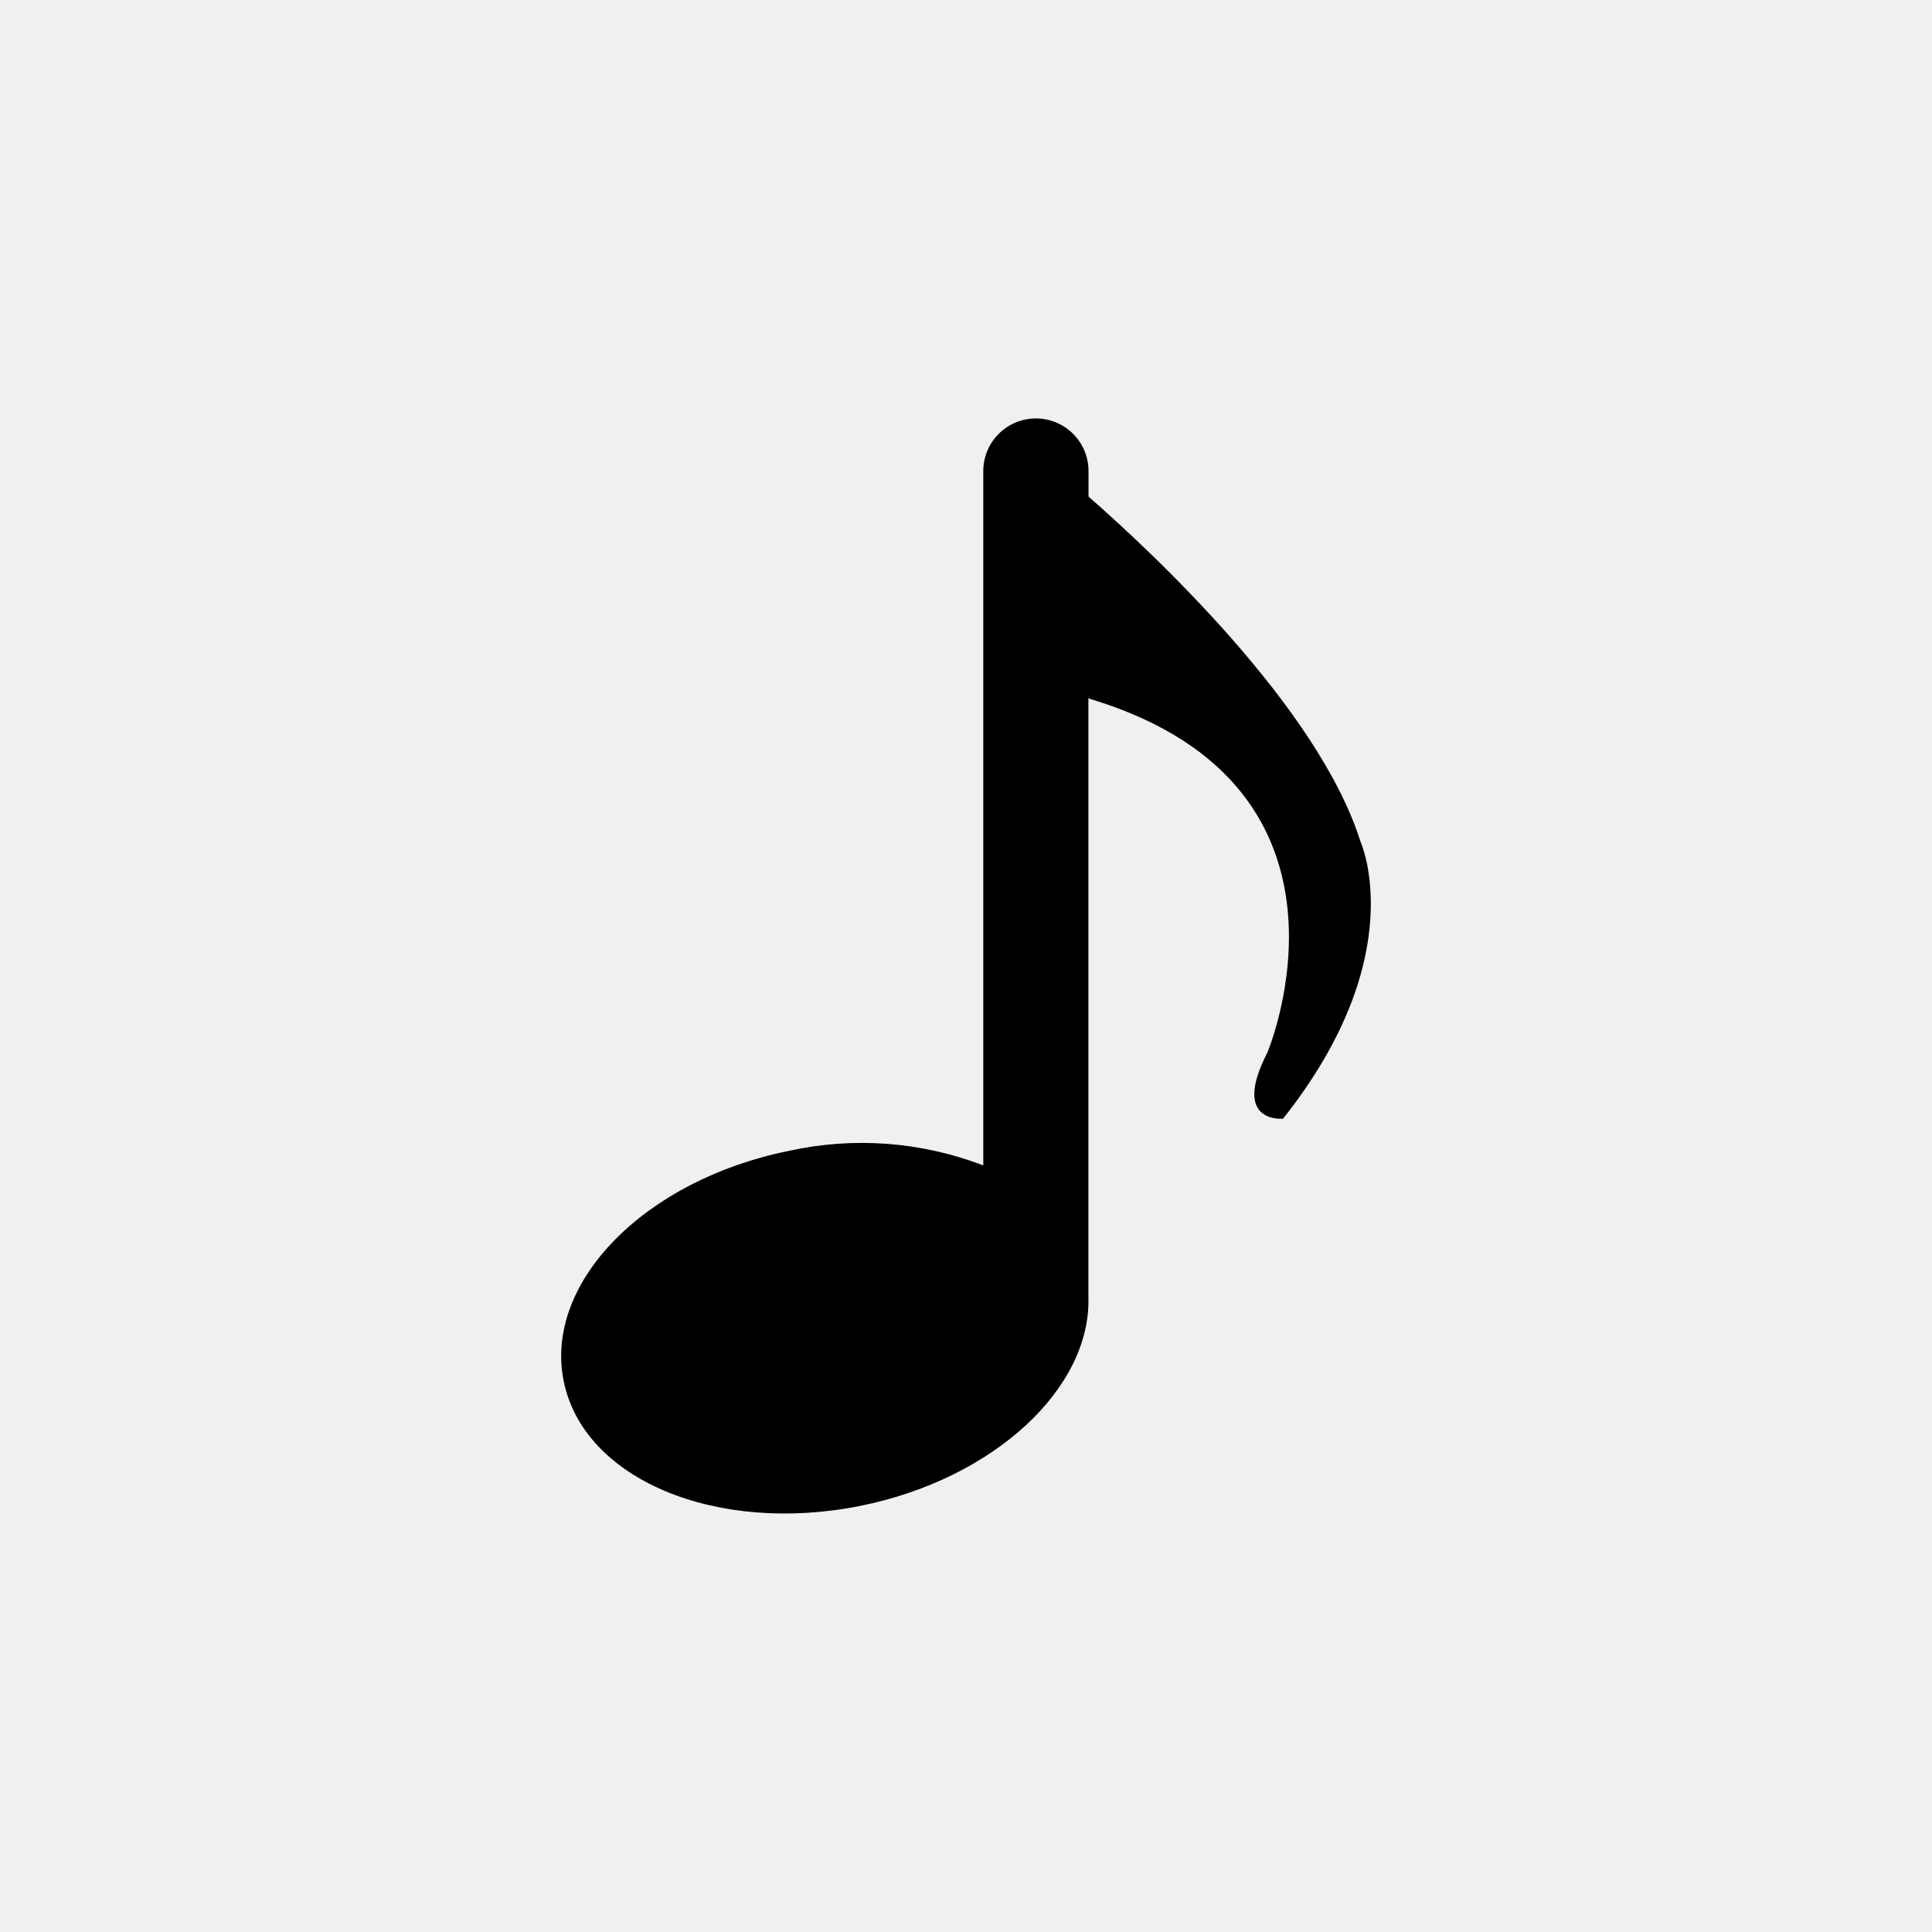
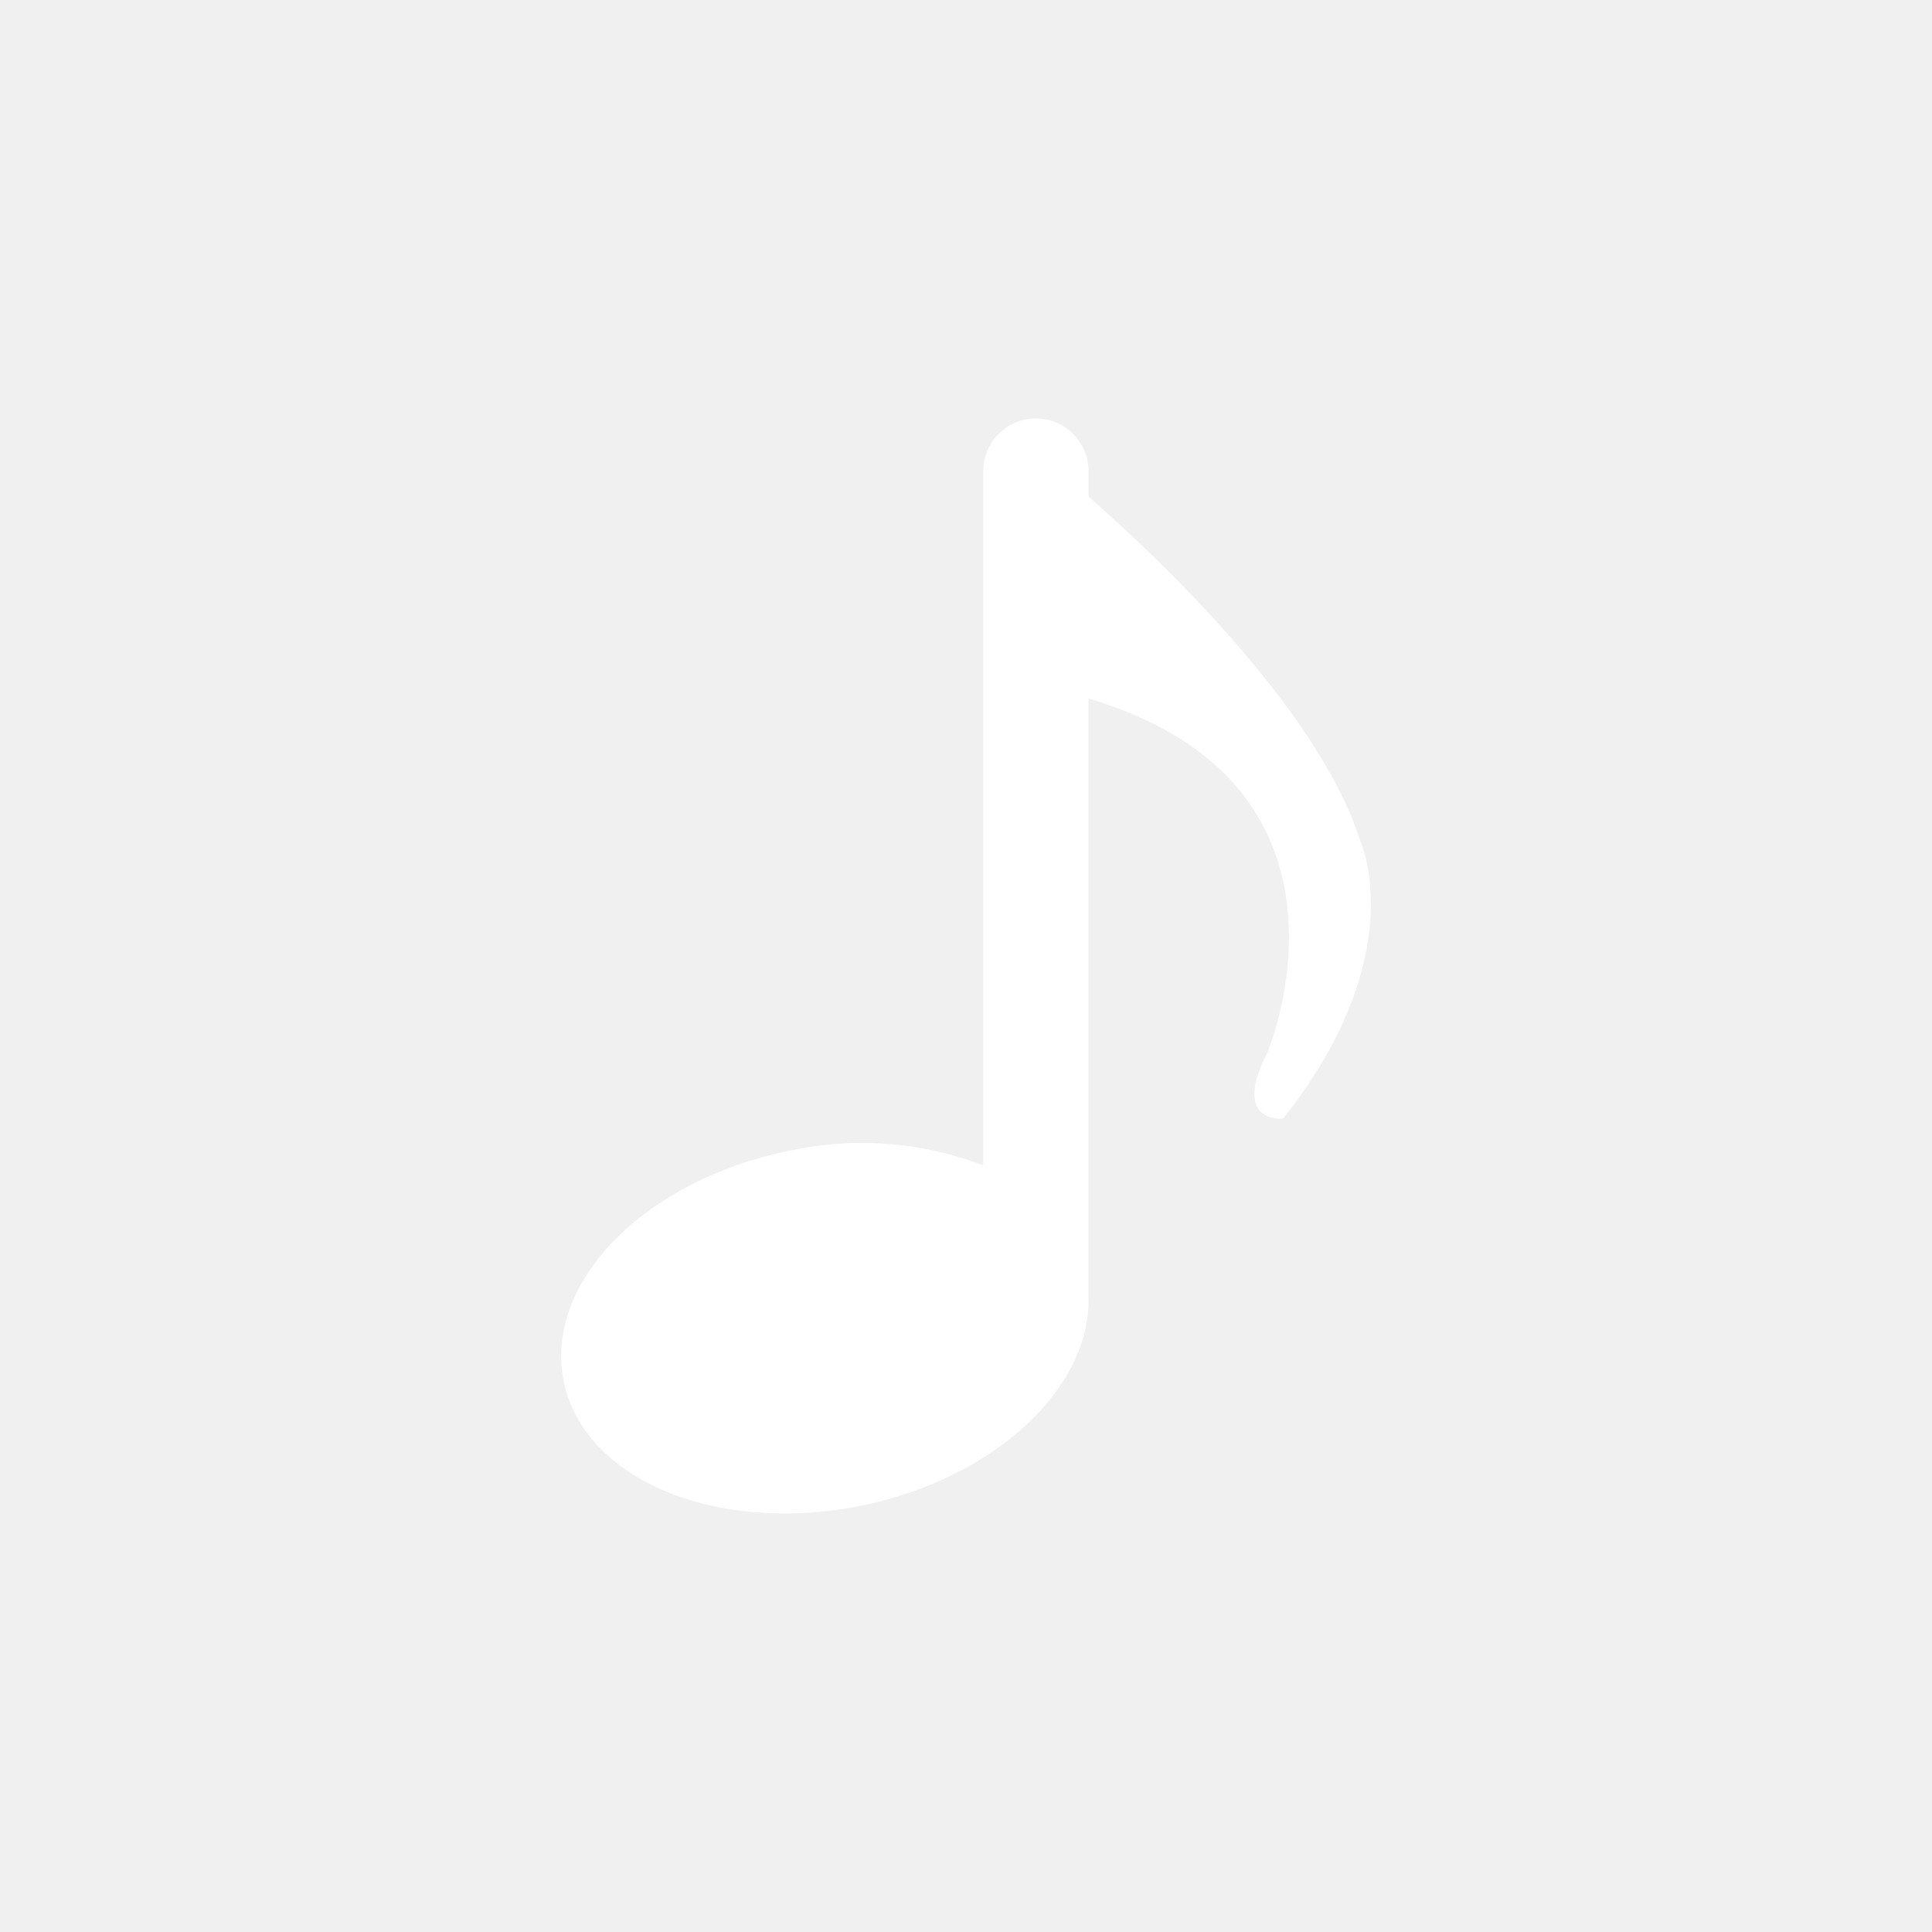
<svg xmlns="http://www.w3.org/2000/svg" width="752pt" height="752pt" version="1.1" viewBox="0 0 752 752">
-   <path d="m529.49 327.41c-16.574-52.473-81.551-112.9-105.8-134.12v-9.945c0-7.316-3.906-14.078-10.242-17.738-6.336-3.656-14.145-3.656-20.48 0-6.34 3.66-10.242 10.422-10.242 17.738v270.27c-24.16-9.266-50.508-11.227-75.773-5.637-55.93 11.32-95.238 51.148-87.566 89.508 7.672 38.359 59.387 59.906 115.55 48.637 52.094-10.512 89.98-45.938 88.703-81.551v-7.766-225l2.035 0.664c111.25 34.477 67.578 137.34 67.578 137.34-14.207 27.656 6.156 25.621 6.156 25.621 50.535-63.699 30.074-108.03 30.074-108.03z" />
+   <path fill="#fff" d="m529.49 327.41c-16.574-52.473-81.551-112.9-105.8-134.12v-9.945c0-7.316-3.906-14.078-10.242-17.738-6.336-3.656-14.145-3.656-20.48 0-6.34 3.66-10.242 10.422-10.242 17.738v270.27c-24.16-9.266-50.508-11.227-75.773-5.637-55.93 11.32-95.238 51.148-87.566 89.508 7.672 38.359 59.387 59.906 115.55 48.637 52.094-10.512 89.98-45.938 88.703-81.551v-7.766-225l2.035 0.664c111.25 34.477 67.578 137.34 67.578 137.34-14.207 27.656 6.156 25.621 6.156 25.621 50.535-63.699 30.074-108.03 30.074-108.03z" />
</svg>
